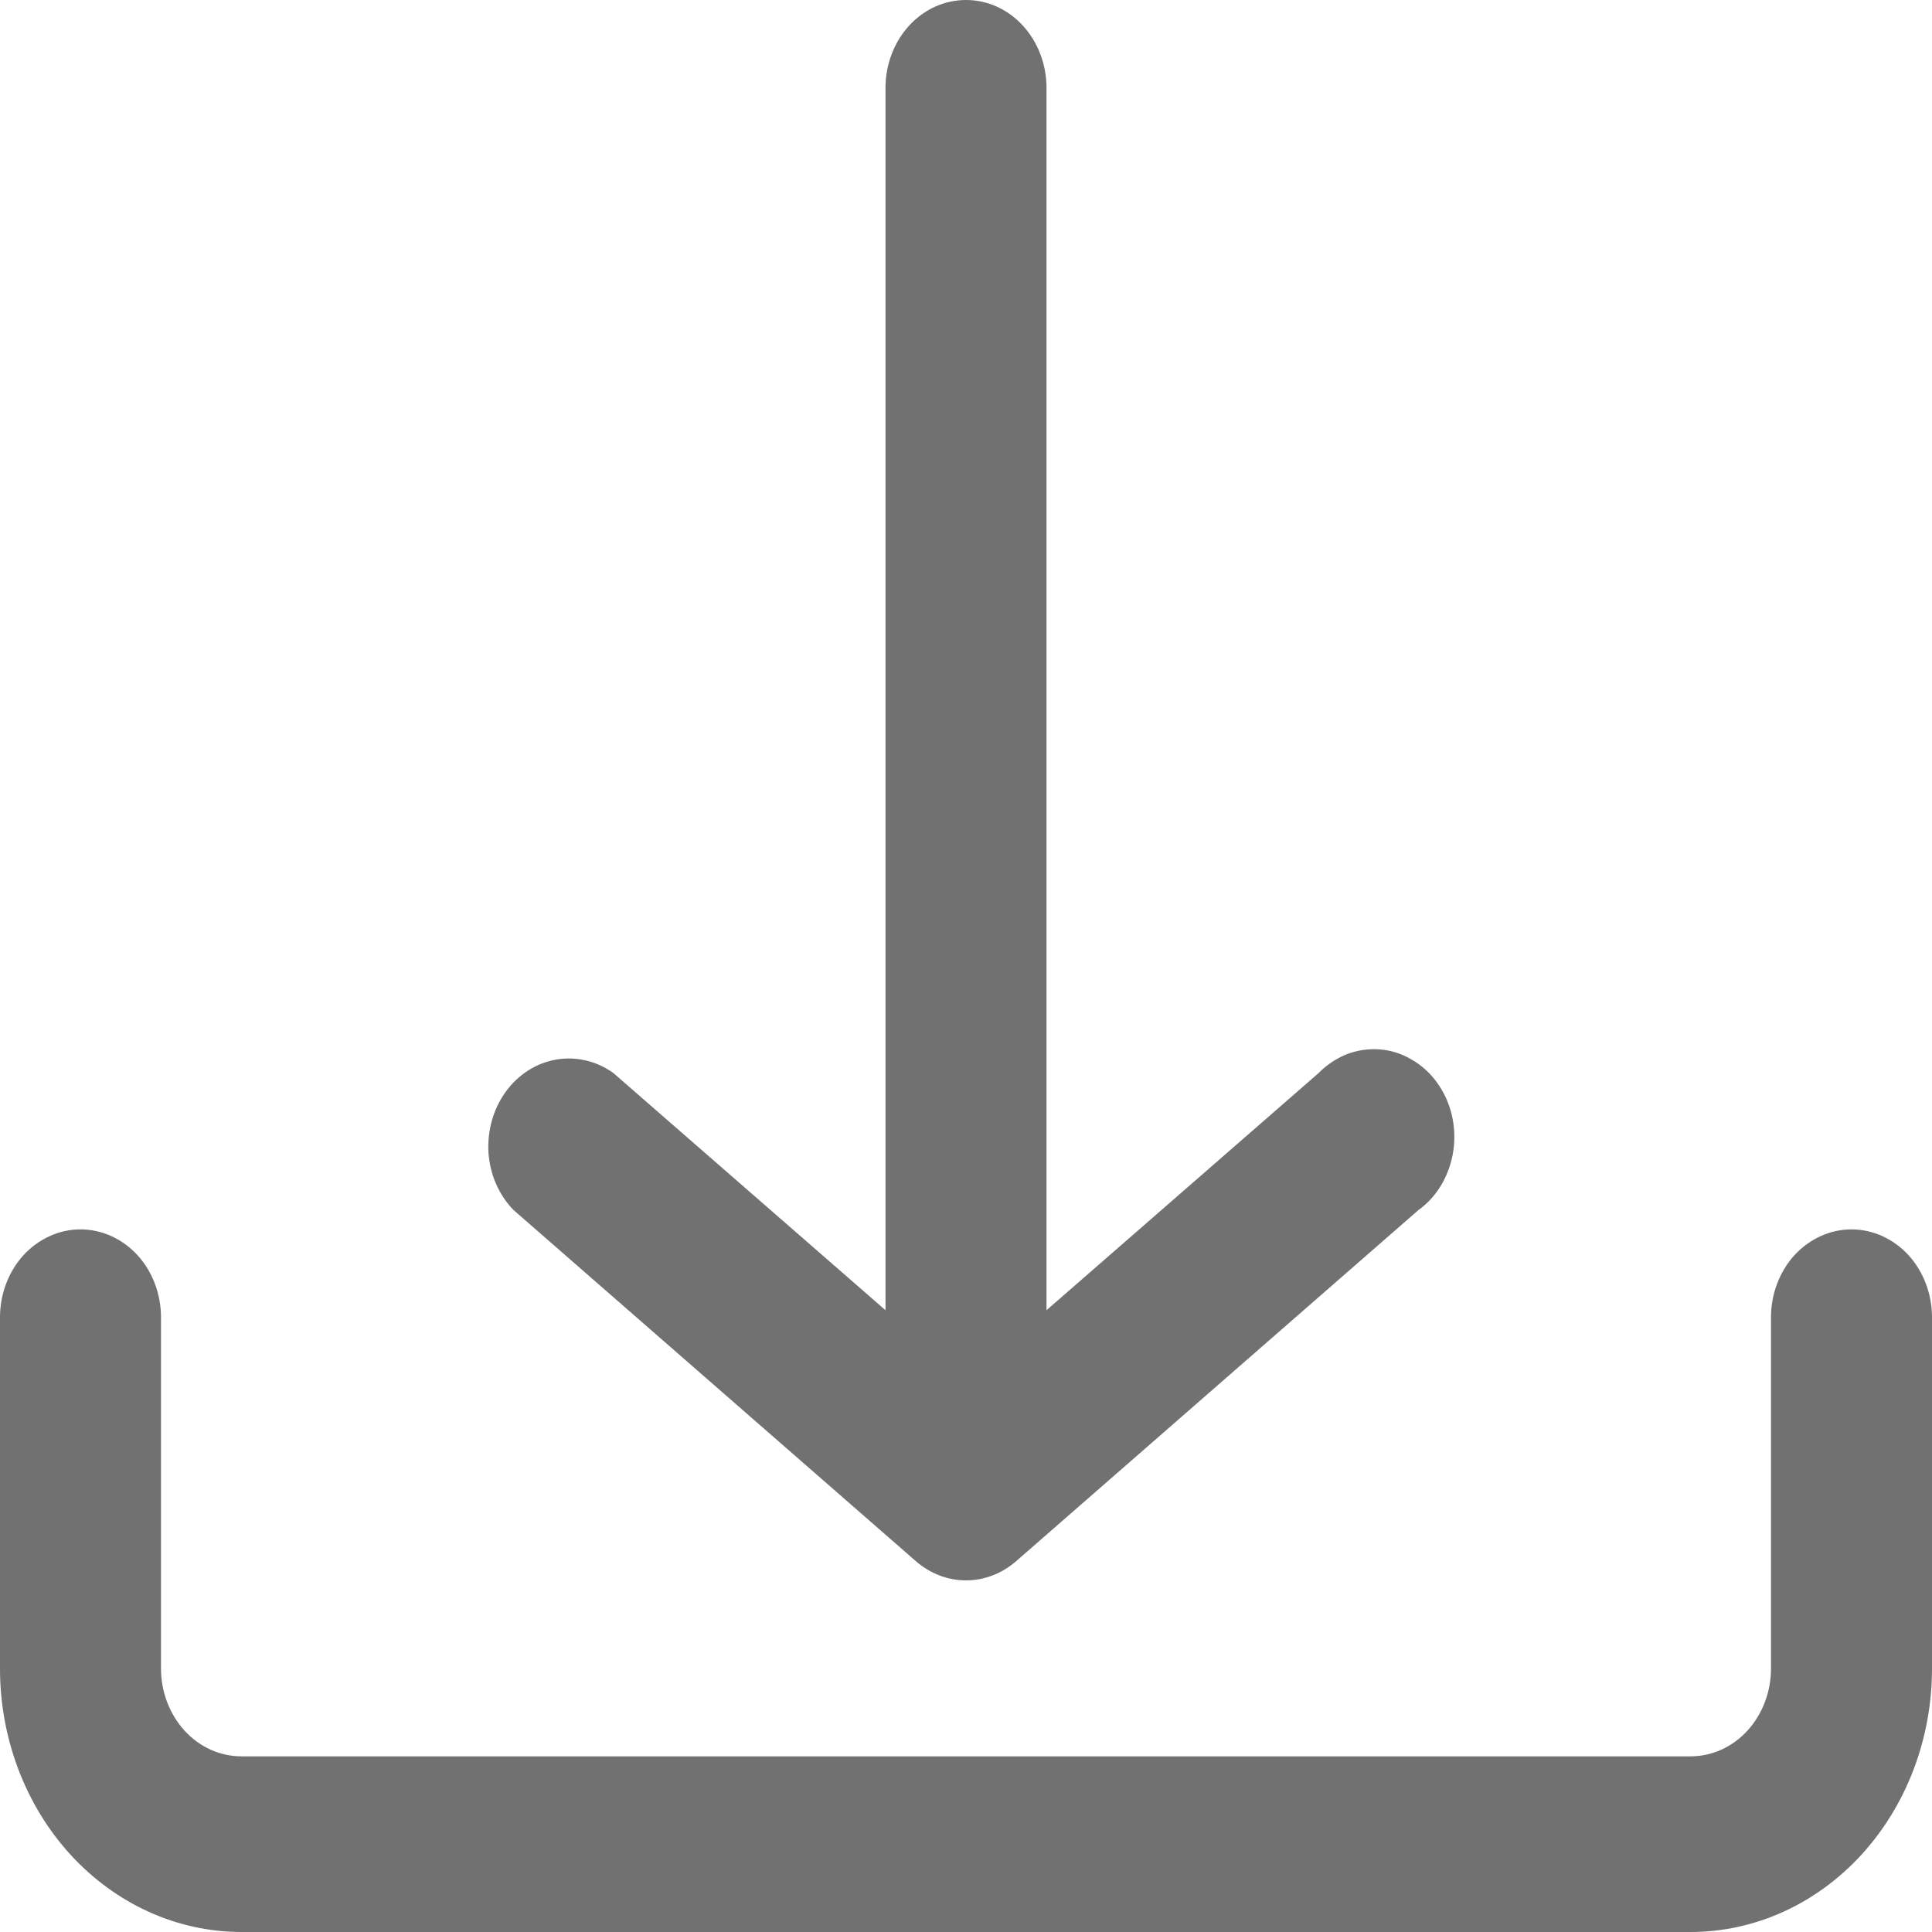
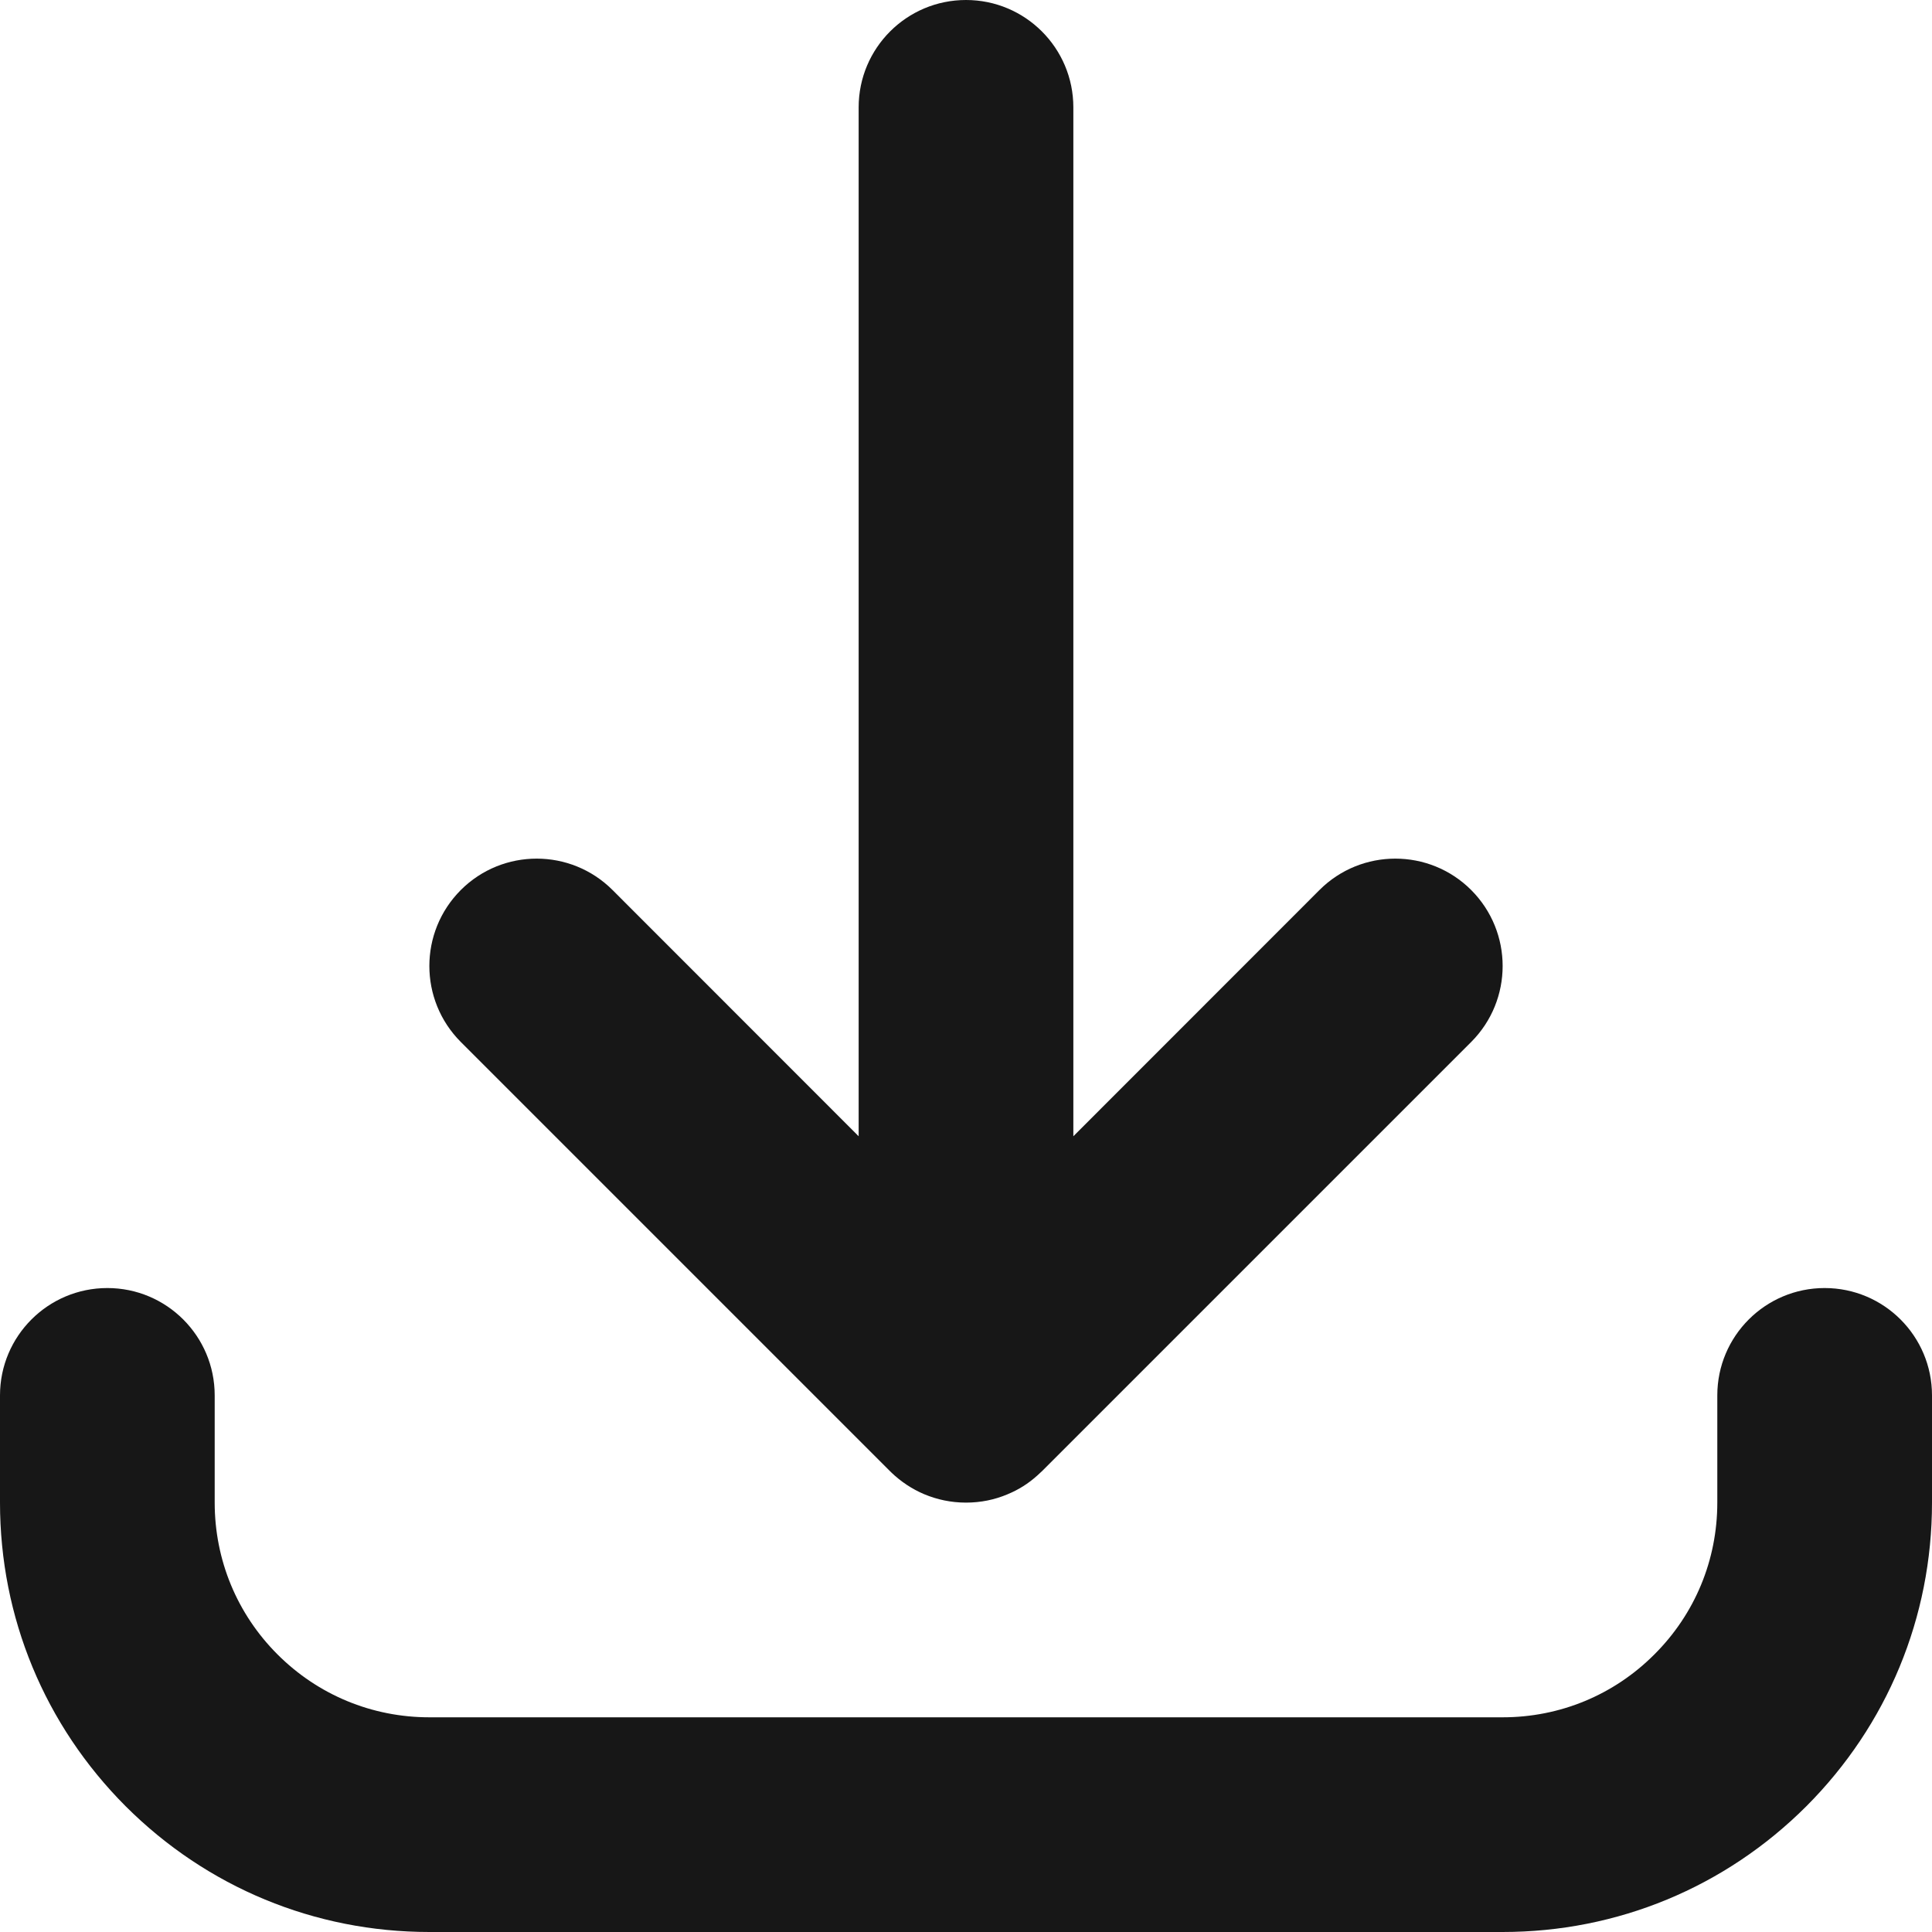
- <svg xmlns="http://www.w3.org/2000/svg" width="12" height="12" viewBox="0 0 12 12" fill="none">
-   <path d="M12 10.364V8.182C12 8.037 11.947 7.898 11.854 7.796C11.76 7.694 11.633 7.636 11.5 7.636C11.367 7.636 11.24 7.694 11.146 7.796C11.053 7.898 11 8.037 11 8.182V10.364C11 10.508 10.947 10.647 10.854 10.749C10.76 10.852 10.633 10.909 10.5 10.909H1.5C1.367 10.909 1.24 10.852 1.146 10.749C1.053 10.647 1 10.508 1 10.364V8.182C1 8.037 0.947 7.898 0.854 7.796C0.76 7.694 0.633 7.636 0.5 7.636C0.367 7.636 0.24 7.694 0.146 7.796C0.053 7.898 0 8.037 0 8.182V10.364C0 10.798 0.158 11.214 0.439 11.521C0.721 11.828 1.102 12 1.5 12H10.5C10.898 12 11.279 11.828 11.561 11.521C11.842 11.214 12 10.798 12 10.364ZM8.81 7.516L6.31 9.698C6.222 9.774 6.113 9.816 6 9.816C5.887 9.816 5.778 9.774 5.69 9.698L3.19 7.516C3.099 7.423 3.043 7.295 3.034 7.159C3.026 7.022 3.064 6.887 3.142 6.78C3.22 6.673 3.332 6.602 3.455 6.581C3.579 6.56 3.706 6.59 3.81 6.665L5.5 8.138V0.545C5.5 0.401 5.553 0.262 5.646 0.16C5.74 0.057 5.867 0 6 0C6.133 0 6.26 0.057 6.354 0.16C6.447 0.262 6.5 0.401 6.5 0.545V8.138L8.19 6.665C8.24 6.614 8.3 6.574 8.365 6.548C8.43 6.523 8.5 6.513 8.569 6.518C8.638 6.523 8.705 6.544 8.766 6.58C8.828 6.615 8.882 6.664 8.925 6.723C8.968 6.782 8.999 6.85 9.017 6.923C9.034 6.996 9.038 7.072 9.027 7.147C9.016 7.222 8.991 7.293 8.954 7.357C8.917 7.42 8.868 7.475 8.81 7.516Z" fill="#717171" />
+ <svg xmlns="http://www.w3.org/2000/svg" width="16" height="16" viewBox="0 0 16 16" fill="none">
+   <path d="M12.444 16H3.556C2.606 16 1.713 15.63 1.041 14.959C0.37 14.287 0 13.394 0 12.444V11.556C0 11.065 0.398 10.667 0.889 10.667C1.38 10.667 1.778 11.065 1.778 11.556V12.444C1.778 12.919 1.963 13.366 2.298 13.701C2.634 14.037 3.081 14.222 3.556 14.222H12.444C12.919 14.222 13.366 14.037 13.701 13.701C14.037 13.366 14.222 12.919 14.222 12.444V11.556C14.222 11.065 14.62 10.667 15.111 10.667C15.602 10.667 16 11.065 16 11.556V12.444C16 13.394 15.63 14.287 14.959 14.959C14.287 15.63 13.394 16 12.444 16ZM8 12.444C7.877 12.444 7.76 12.419 7.653 12.374C7.554 12.332 7.461 12.271 7.379 12.192C7.379 12.191 7.379 12.191 7.379 12.191C7.378 12.191 7.378 12.19 7.377 12.19C7.377 12.19 7.377 12.189 7.377 12.189C7.376 12.189 7.376 12.188 7.375 12.188C7.375 12.188 7.375 12.187 7.374 12.187C7.374 12.187 7.374 12.186 7.373 12.186C7.373 12.185 7.372 12.185 7.371 12.184L3.816 8.629C3.469 8.281 3.469 7.719 3.816 7.371C4.163 7.024 4.726 7.024 5.073 7.371L7.111 9.41V0.889C7.111 0.398 7.509 0 8 0C8.491 0 8.889 0.398 8.889 0.889V9.41L10.927 7.371C11.274 7.024 11.837 7.024 12.184 7.371C12.531 7.719 12.531 8.281 12.184 8.629L8.629 12.184C8.628 12.185 8.627 12.185 8.627 12.186C8.626 12.186 8.626 12.187 8.626 12.187C8.625 12.187 8.625 12.188 8.625 12.188C8.624 12.188 8.624 12.189 8.623 12.189C8.623 12.189 8.623 12.19 8.623 12.19C8.622 12.19 8.622 12.191 8.621 12.191C8.621 12.191 8.621 12.191 8.621 12.191C8.611 12.201 8.601 12.21 8.591 12.219C8.517 12.286 8.434 12.338 8.346 12.374C8.346 12.374 8.346 12.375 8.345 12.375C8.345 12.375 8.345 12.375 8.344 12.375C8.238 12.42 8.122 12.444 8 12.444Z" fill="#171717" />
</svg>
